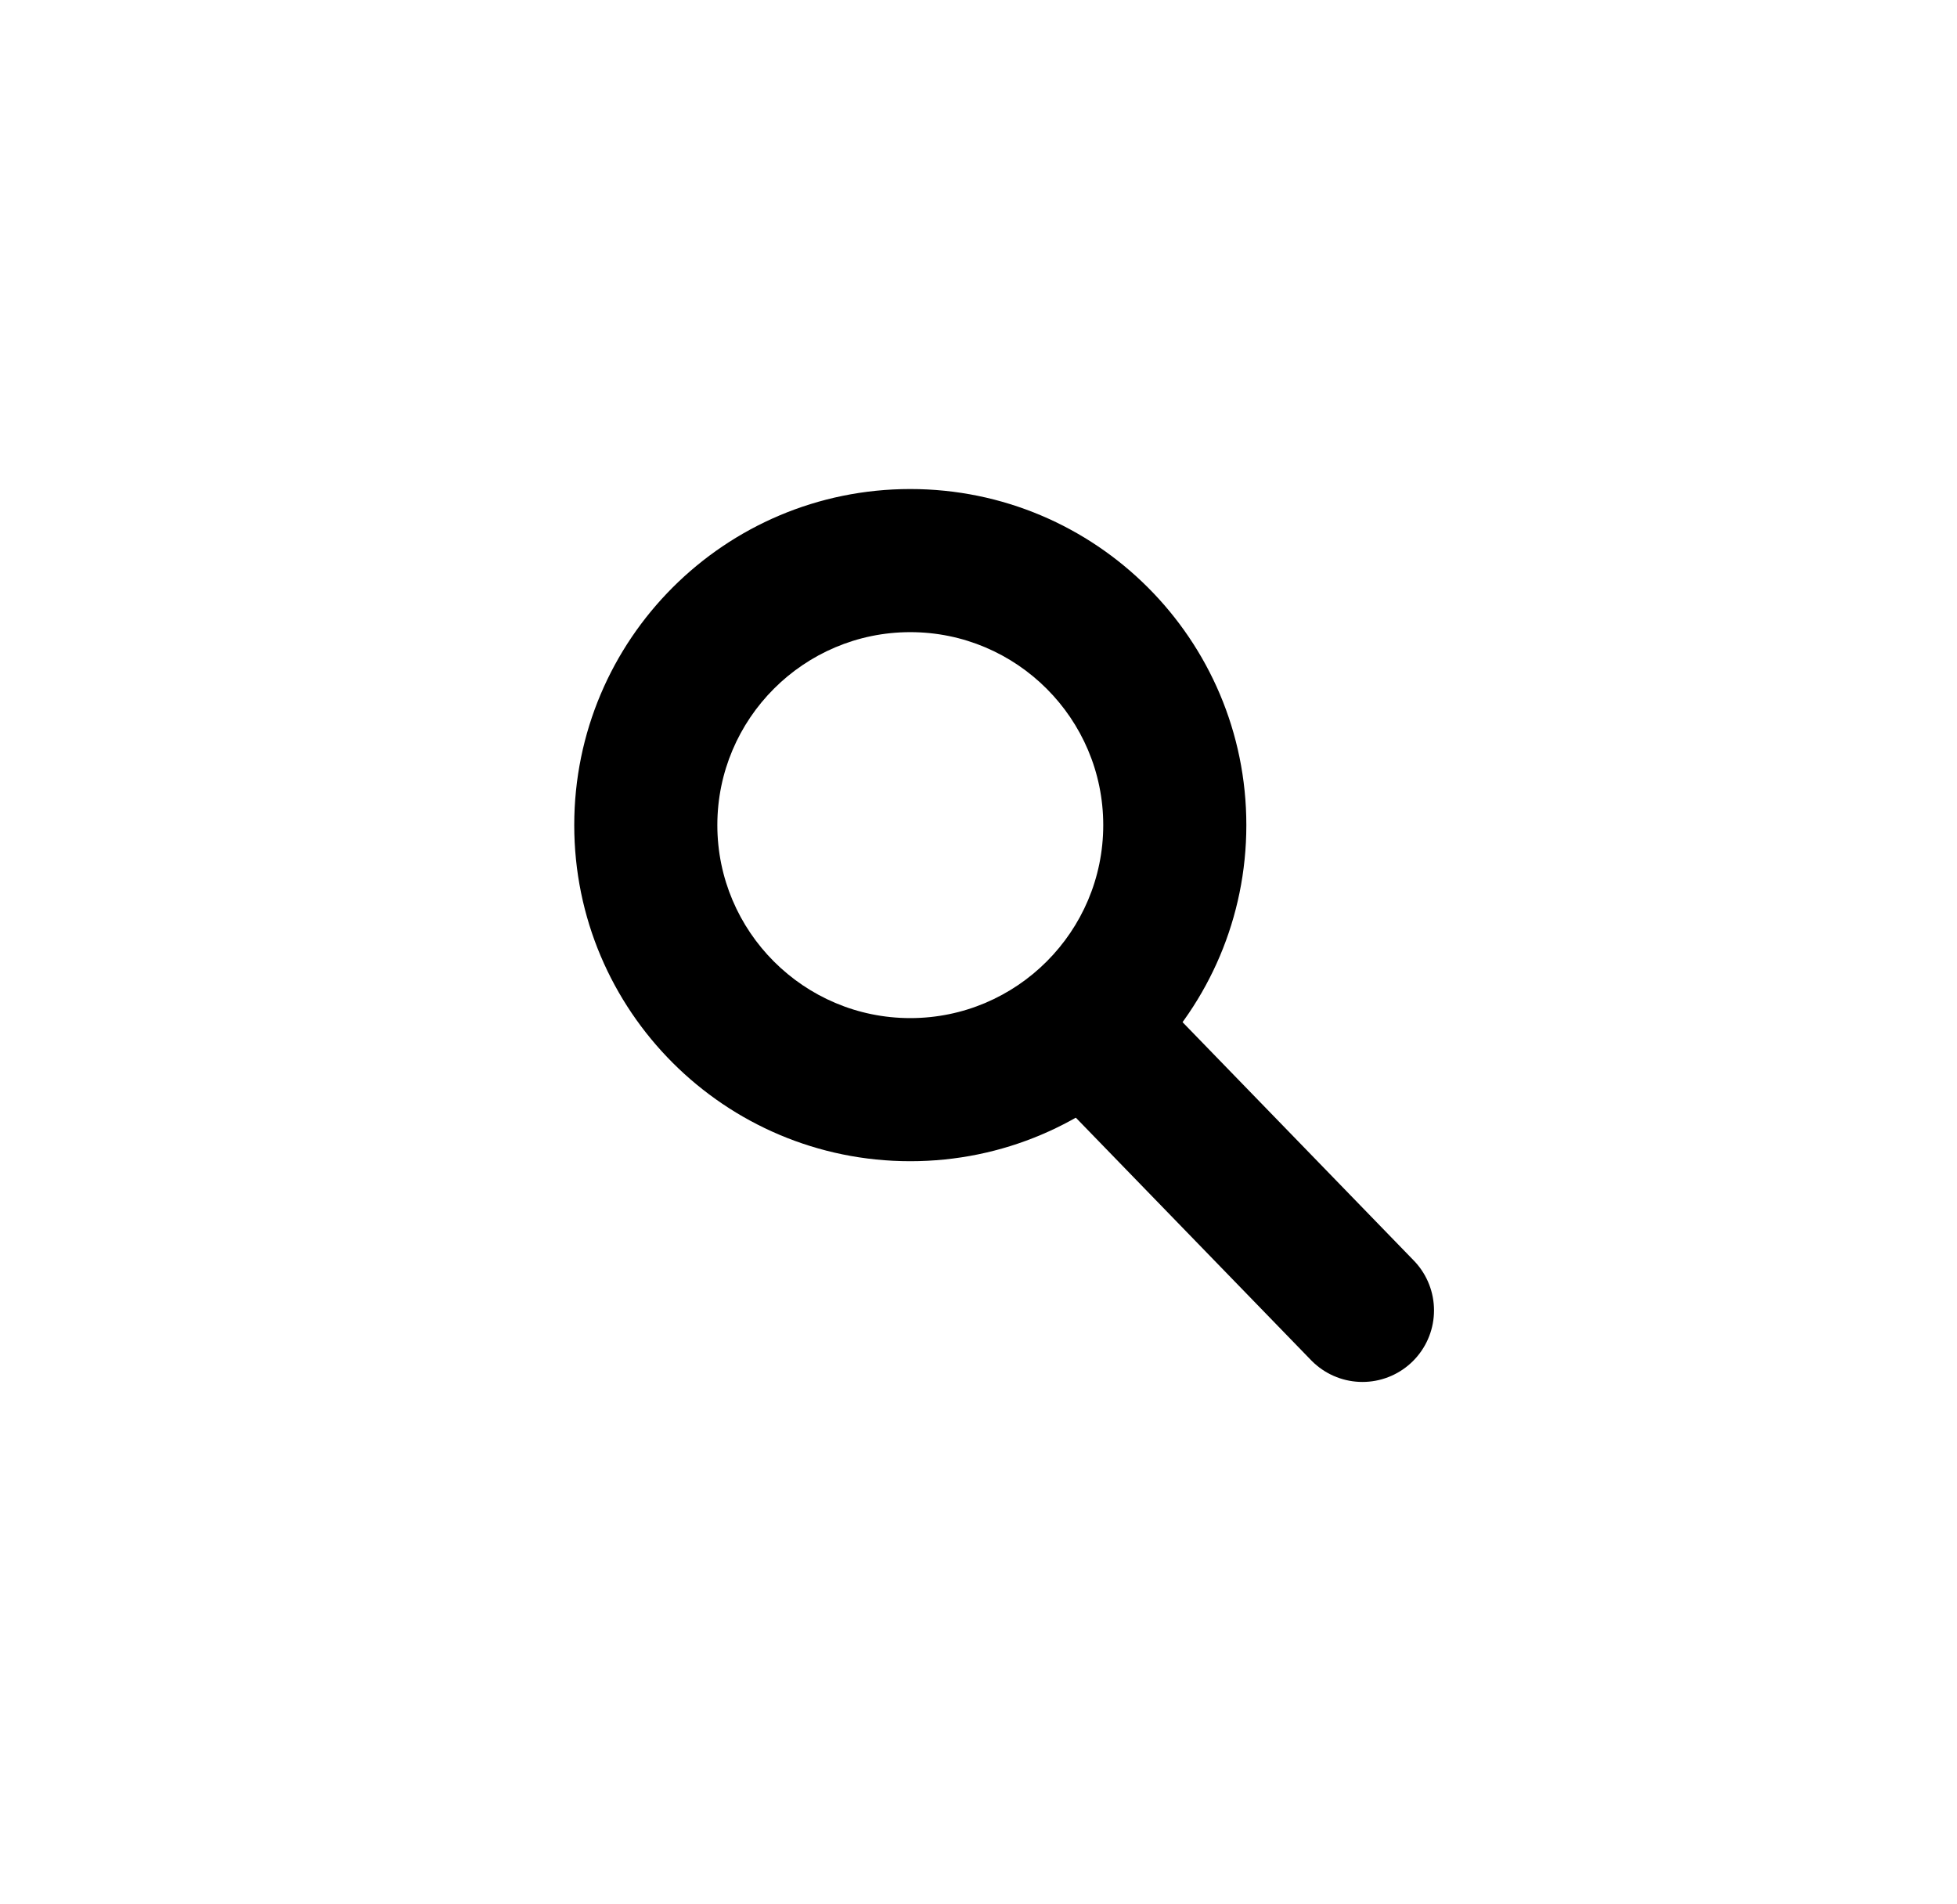
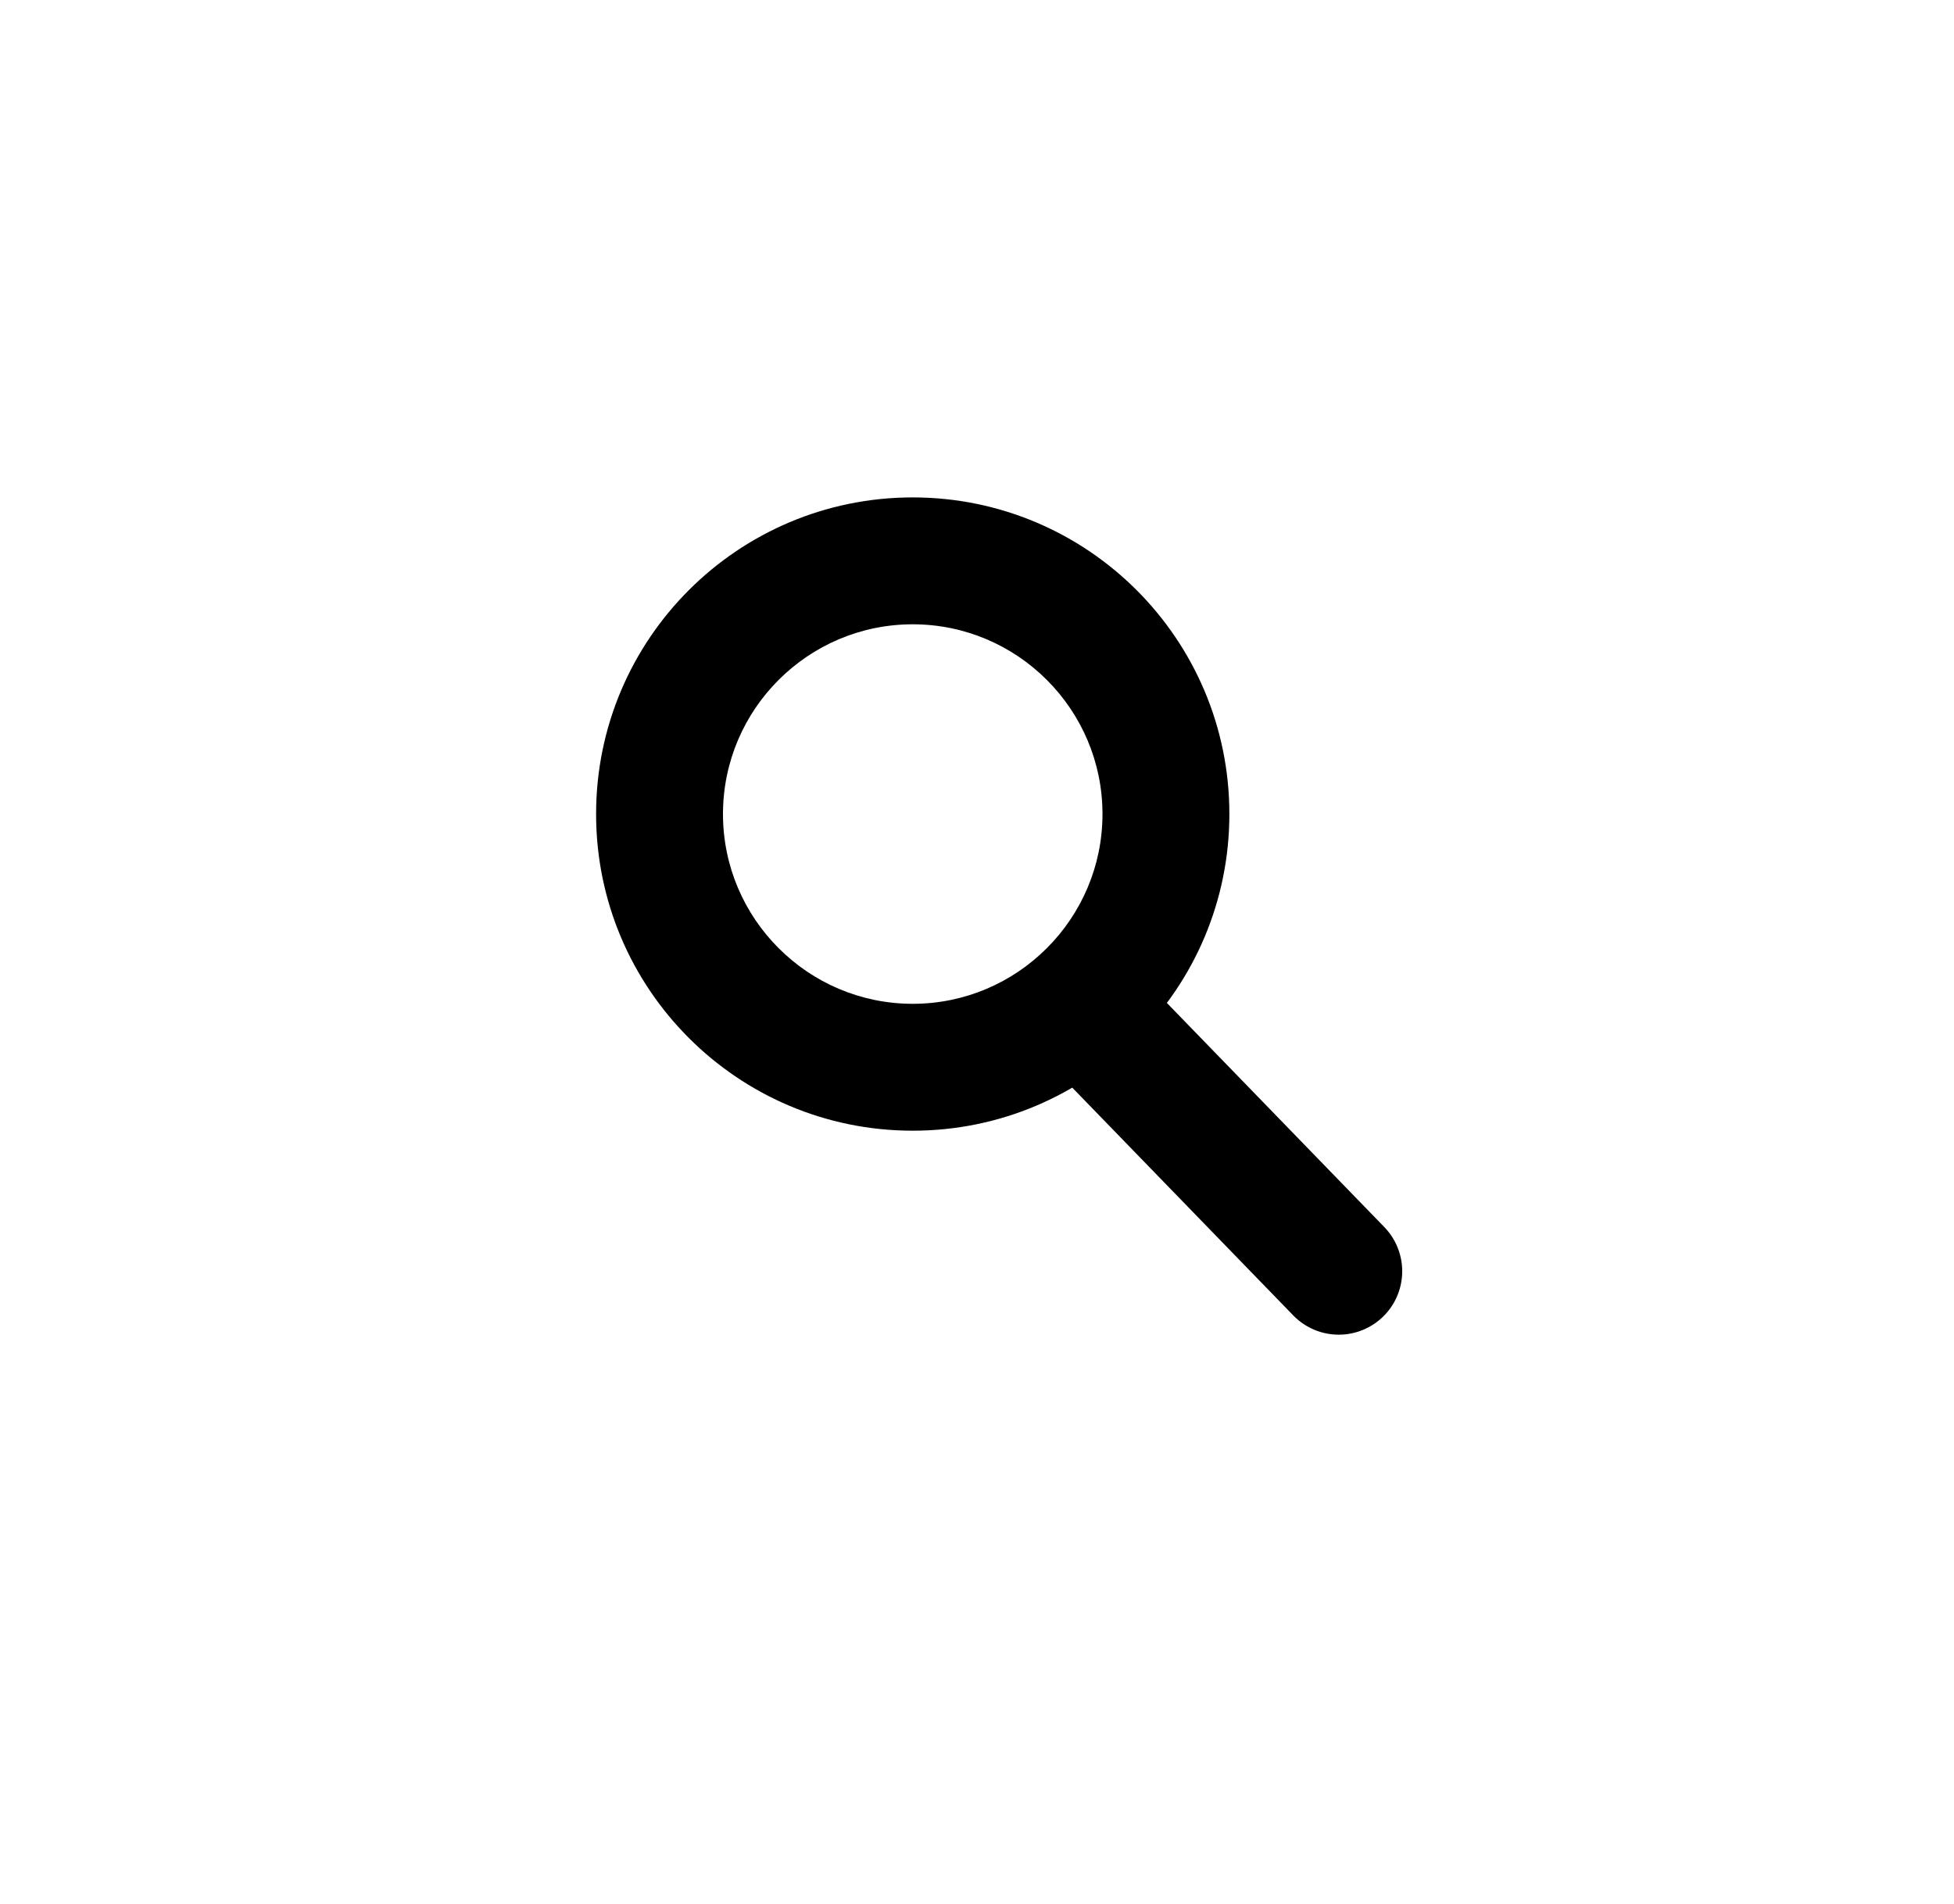
- <svg xmlns="http://www.w3.org/2000/svg" width="95.73" height="93.095" viewBox="0 0 95.73 93.095">
+ <svg xmlns="http://www.w3.org/2000/svg" width="77" height="75" viewBox="0 0 77 75">
  <defs>
-     <filter id="Rectangle_16" x="0" y="0" width="95.73" height="93.095" filterUnits="userSpaceOnUse">
+     <filter id="Rectangle_16" x="0" y="0" width="77" height="75" filterUnits="userSpaceOnUse">
      <feOffset dy="3" input="SourceAlpha" />
      <feGaussianBlur stdDeviation="3" result="blur" />
      <feFlood flood-opacity="0.161" />
      <feComposite operator="in" in2="blur" />
      <feComposite in="SourceGraphic" />
    </filter>
  </defs>
  <g id="search_bar" data-name="search bar" transform="translate(8.745 6.297)">
    <g transform="matrix(1, 0, 0, 1, -8.74, -6.3)" filter="url(#Rectangle_16)">
-       <rect id="Rectangle_16-2" data-name="Rectangle 16" width="77.73" height="75.095" rx="35" transform="translate(9 6)" fill="none" />
+       <rect id="Rectangle_16-2" data-name="Rectangle 16" width="59" height="57" rx="28.5" transform="translate(9 6)" fill="none" />
    </g>
-     <g id="magnifying_glass" data-name="magnifying glass" transform="translate(19.345 17.622)">
+     <g id="magnifying_glass" data-name="magnifying glass" transform="translate(14.745 13.304)">
      <g id="Path_19" data-name="Path 19" fill="none" stroke-linecap="round">
-         <path d="M16.438,0A16.438,16.438,0,1,1,0,16.438,16.438,16.438,0,0,1,16.438,0Z" stroke="none" />
-         <path d="M 16.438 7 C 11.234 7 7 11.234 7 16.438 C 7 21.643 11.234 25.877 16.438 25.877 C 21.643 25.877 25.877 21.643 25.877 16.438 C 25.877 11.234 21.643 7 16.438 7 M 16.438 0 C 25.517 0 32.877 7.36 32.877 16.438 C 32.877 25.517 25.517 32.877 16.438 32.877 C 7.36 32.877 0 25.517 0 16.438 C 0 7.36 7.36 0 16.438 0 Z" stroke="none" fill="#000" />
+         <path d="M12.477,0A12.477,12.477,0,1,1,0,12.477,12.477,12.477,0,0,1,12.477,0Z" stroke="none" />
+         <path d="M 12.477 5 C 8.354 5 5 8.354 5 12.477 C 5 16.6 8.354 19.955 12.477 19.955 C 16.6 19.955 19.955 16.6 19.955 12.477 C 19.955 8.354 16.6 5 12.477 5 M 12.477 -1.9073486328125e-06 C 19.369 -1.9073486328125e-06 24.955 5.586 24.955 12.477 C 24.955 19.369 19.369 24.955 12.477 24.955 C 5.586 24.955 -1.9073486328125e-06 19.369 -1.9073486328125e-06 12.477 C -1.9073486328125e-06 5.586 5.586 -1.9073486328125e-06 12.477 -1.9073486328125e-06 Z" stroke="none" fill="#000" />
      </g>
-       <path id="Path_20" data-name="Path 20" d="M0,0,12.679,13.069" transform="translate(25.878 27.104)" fill="none" stroke="#000" stroke-linecap="round" stroke-width="7" />
+       <path id="Path_20" data-name="Path 20" d="M0,0,9.624,9.92" transform="translate(19.642 20.573)" fill="none" stroke="#000" stroke-linecap="round" stroke-width="5" />
    </g>
  </g>
</svg>
